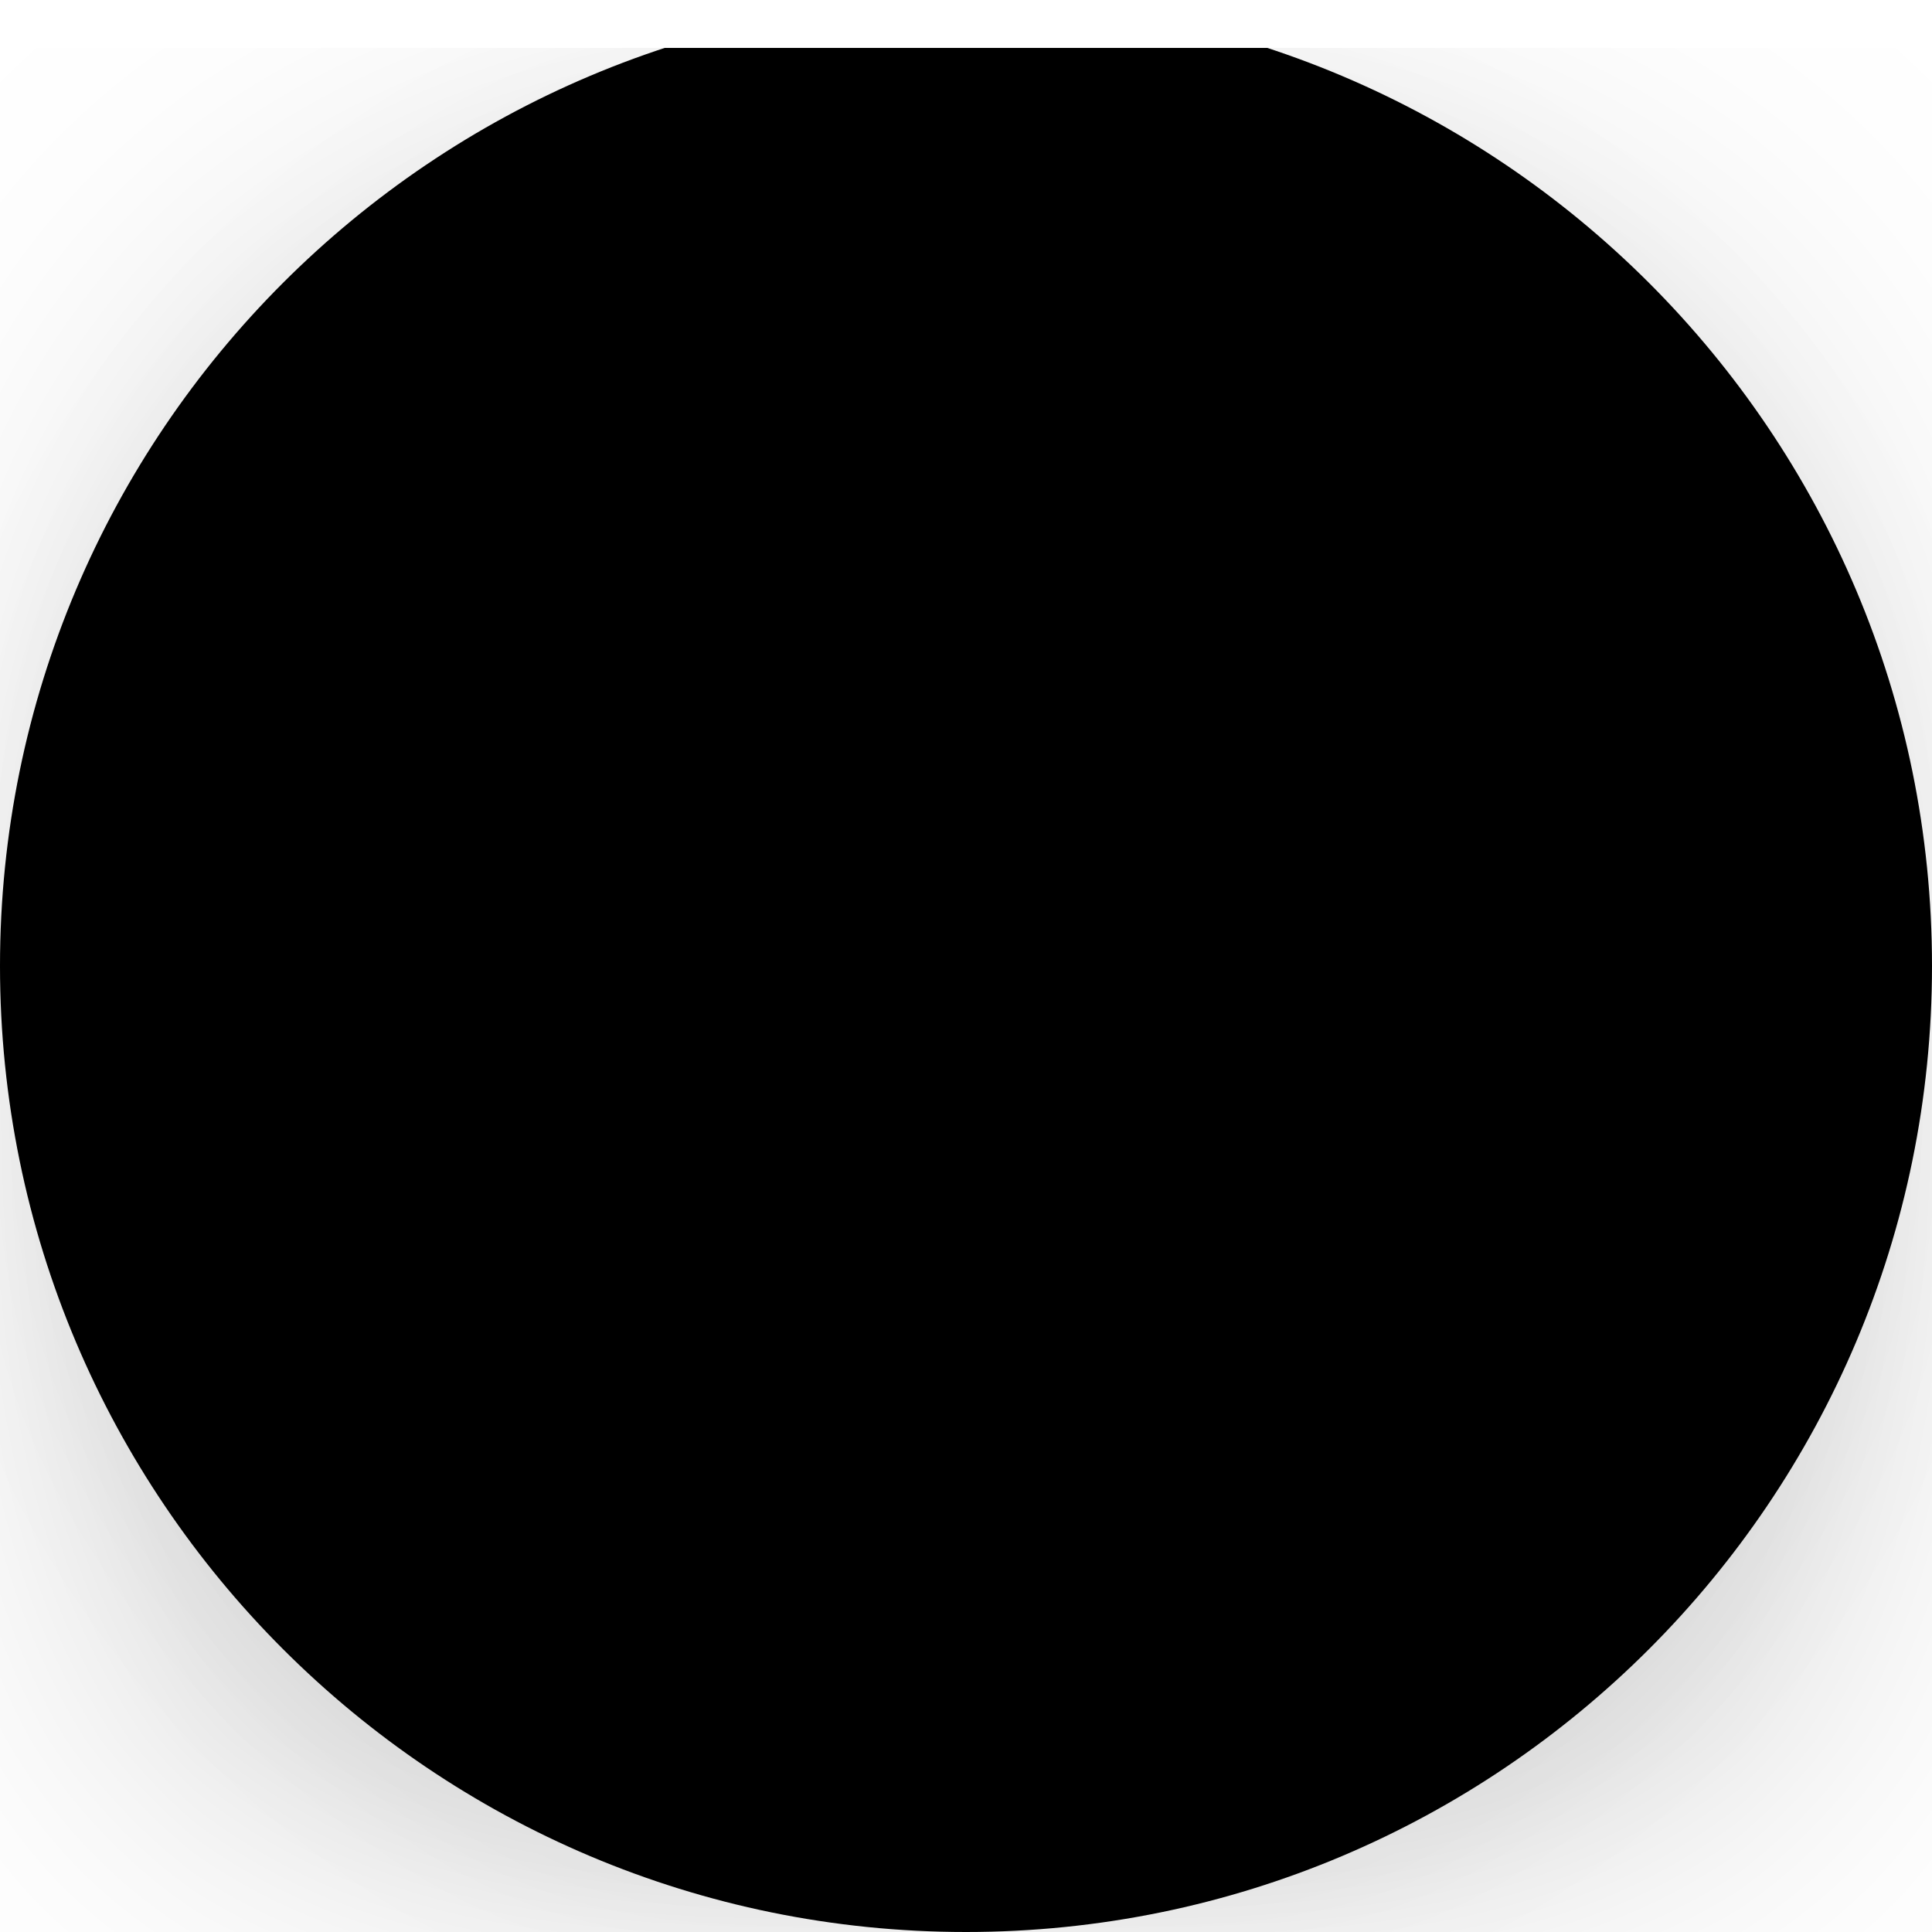
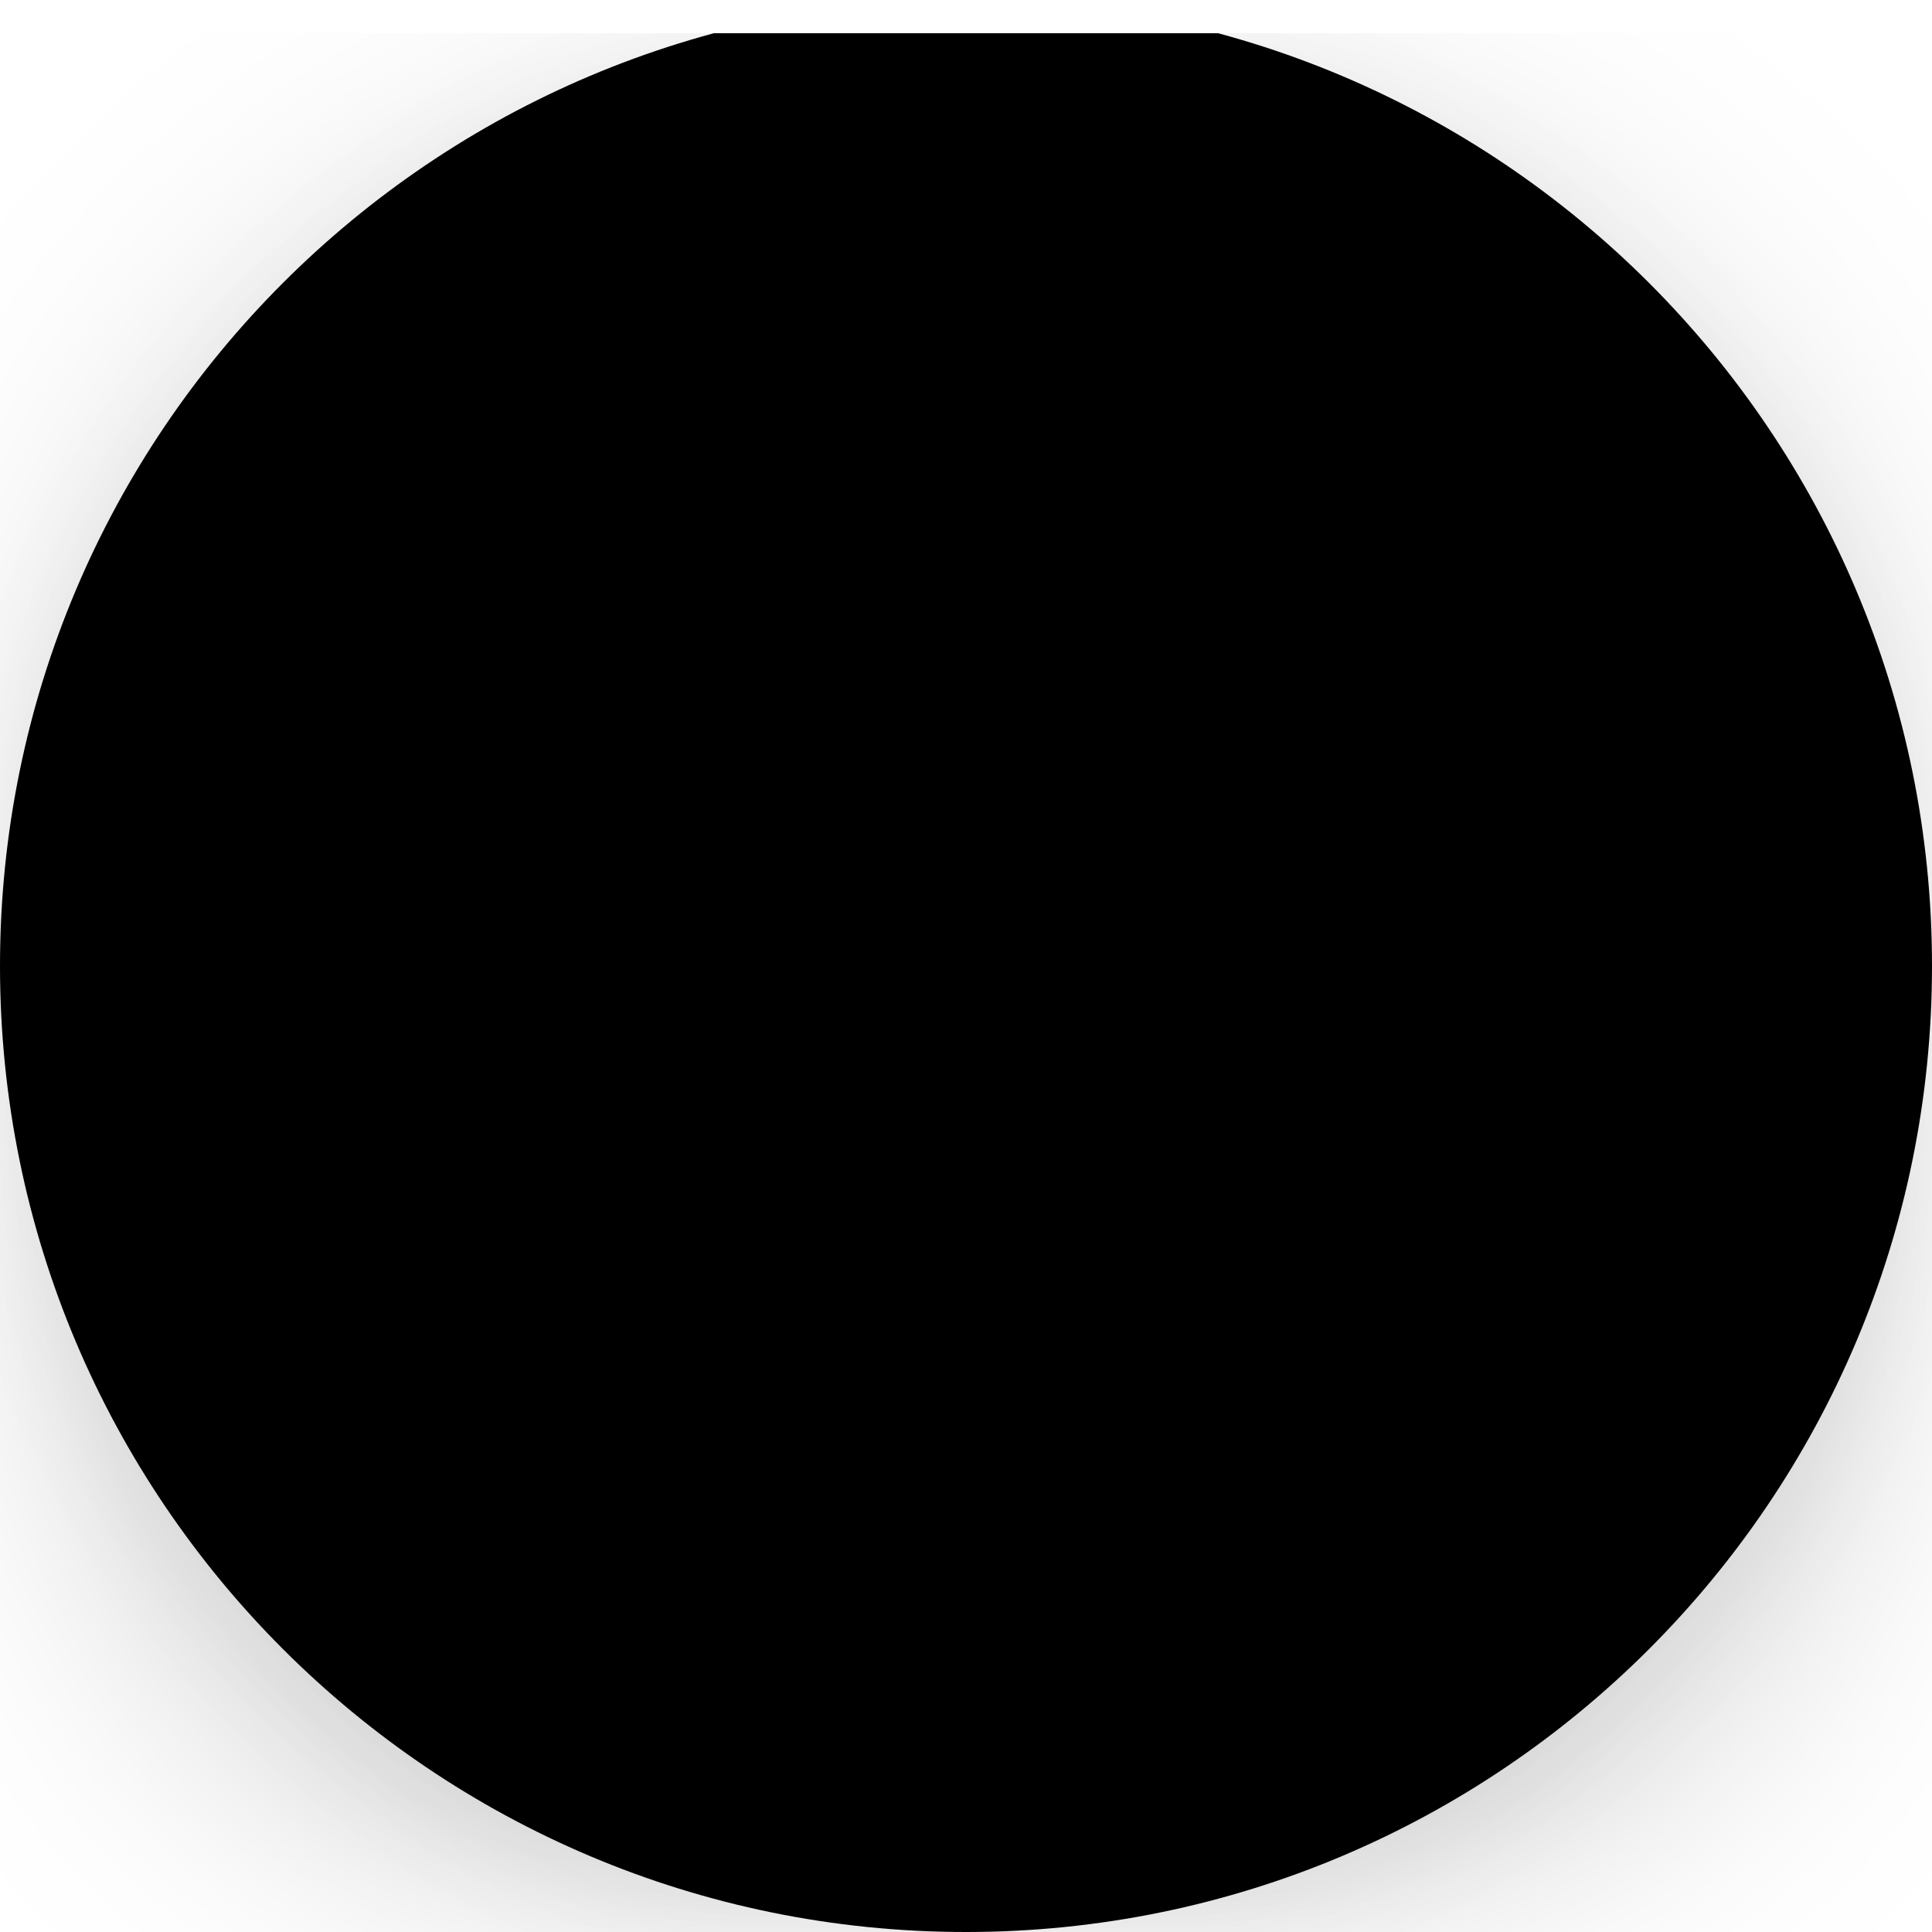
- <svg xmlns="http://www.w3.org/2000/svg" width="14" height="14" viewBox="0 0 14 14" fill="none">
+ <svg xmlns="http://www.w3.org/2000/svg" width="20" height="20" viewBox="0 0 20 20" fill="none">
  <g filter="url(#filter0_dd_2865_2976)">
-     <circle cx="7" cy="7" r="7" fill="black" />
+     <circle cx="10" cy="10" r="10" fill="black" />
  </g>
  <defs>
-     <filter id="filter0_dd_2865_2976" x="0" y="0.35" width="14" height="14" filterUnits="userSpaceOnUse" color-interpolation-filters="sRGB">
+     <filter id="filter0_dd_2865_2976" x="0" y="0.35" width="20" height="20" filterUnits="userSpaceOnUse" color-interpolation-filters="sRGB">
      <feFlood flood-opacity="0" result="BackgroundImageFix" />
      <feColorMatrix in="SourceAlpha" type="matrix" values="0 0 0 0 0 0 0 0 0 0 0 0 0 0 0 0 0 0 127 0" result="hardAlpha" />
      <feOffset dy="0.85" />
      <feGaussianBlur stdDeviation="1.5" />
      <feColorMatrix type="matrix" values="0 0 0 0 0 0 0 0 0 0 0 0 0 0 0 0 0 0 0.19 0" />
      <feBlend mode="normal" in2="BackgroundImageFix" result="effect1_dropShadow_2865_2976" />
      <feColorMatrix in="SourceAlpha" type="matrix" values="0 0 0 0 0 0 0 0 0 0 0 0 0 0 0 0 0 0 127 0" result="hardAlpha" />
      <feOffset dy="0.25" />
      <feGaussianBlur stdDeviation="0.5" />
      <feColorMatrix type="matrix" values="0 0 0 0 0 0 0 0 0 0 0 0 0 0 0 0 0 0 0.039 0" />
      <feBlend mode="normal" in2="effect1_dropShadow_2865_2976" result="effect2_dropShadow_2865_2976" />
      <feBlend mode="normal" in="SourceGraphic" in2="effect2_dropShadow_2865_2976" result="shape" />
    </filter>
  </defs>
</svg>
